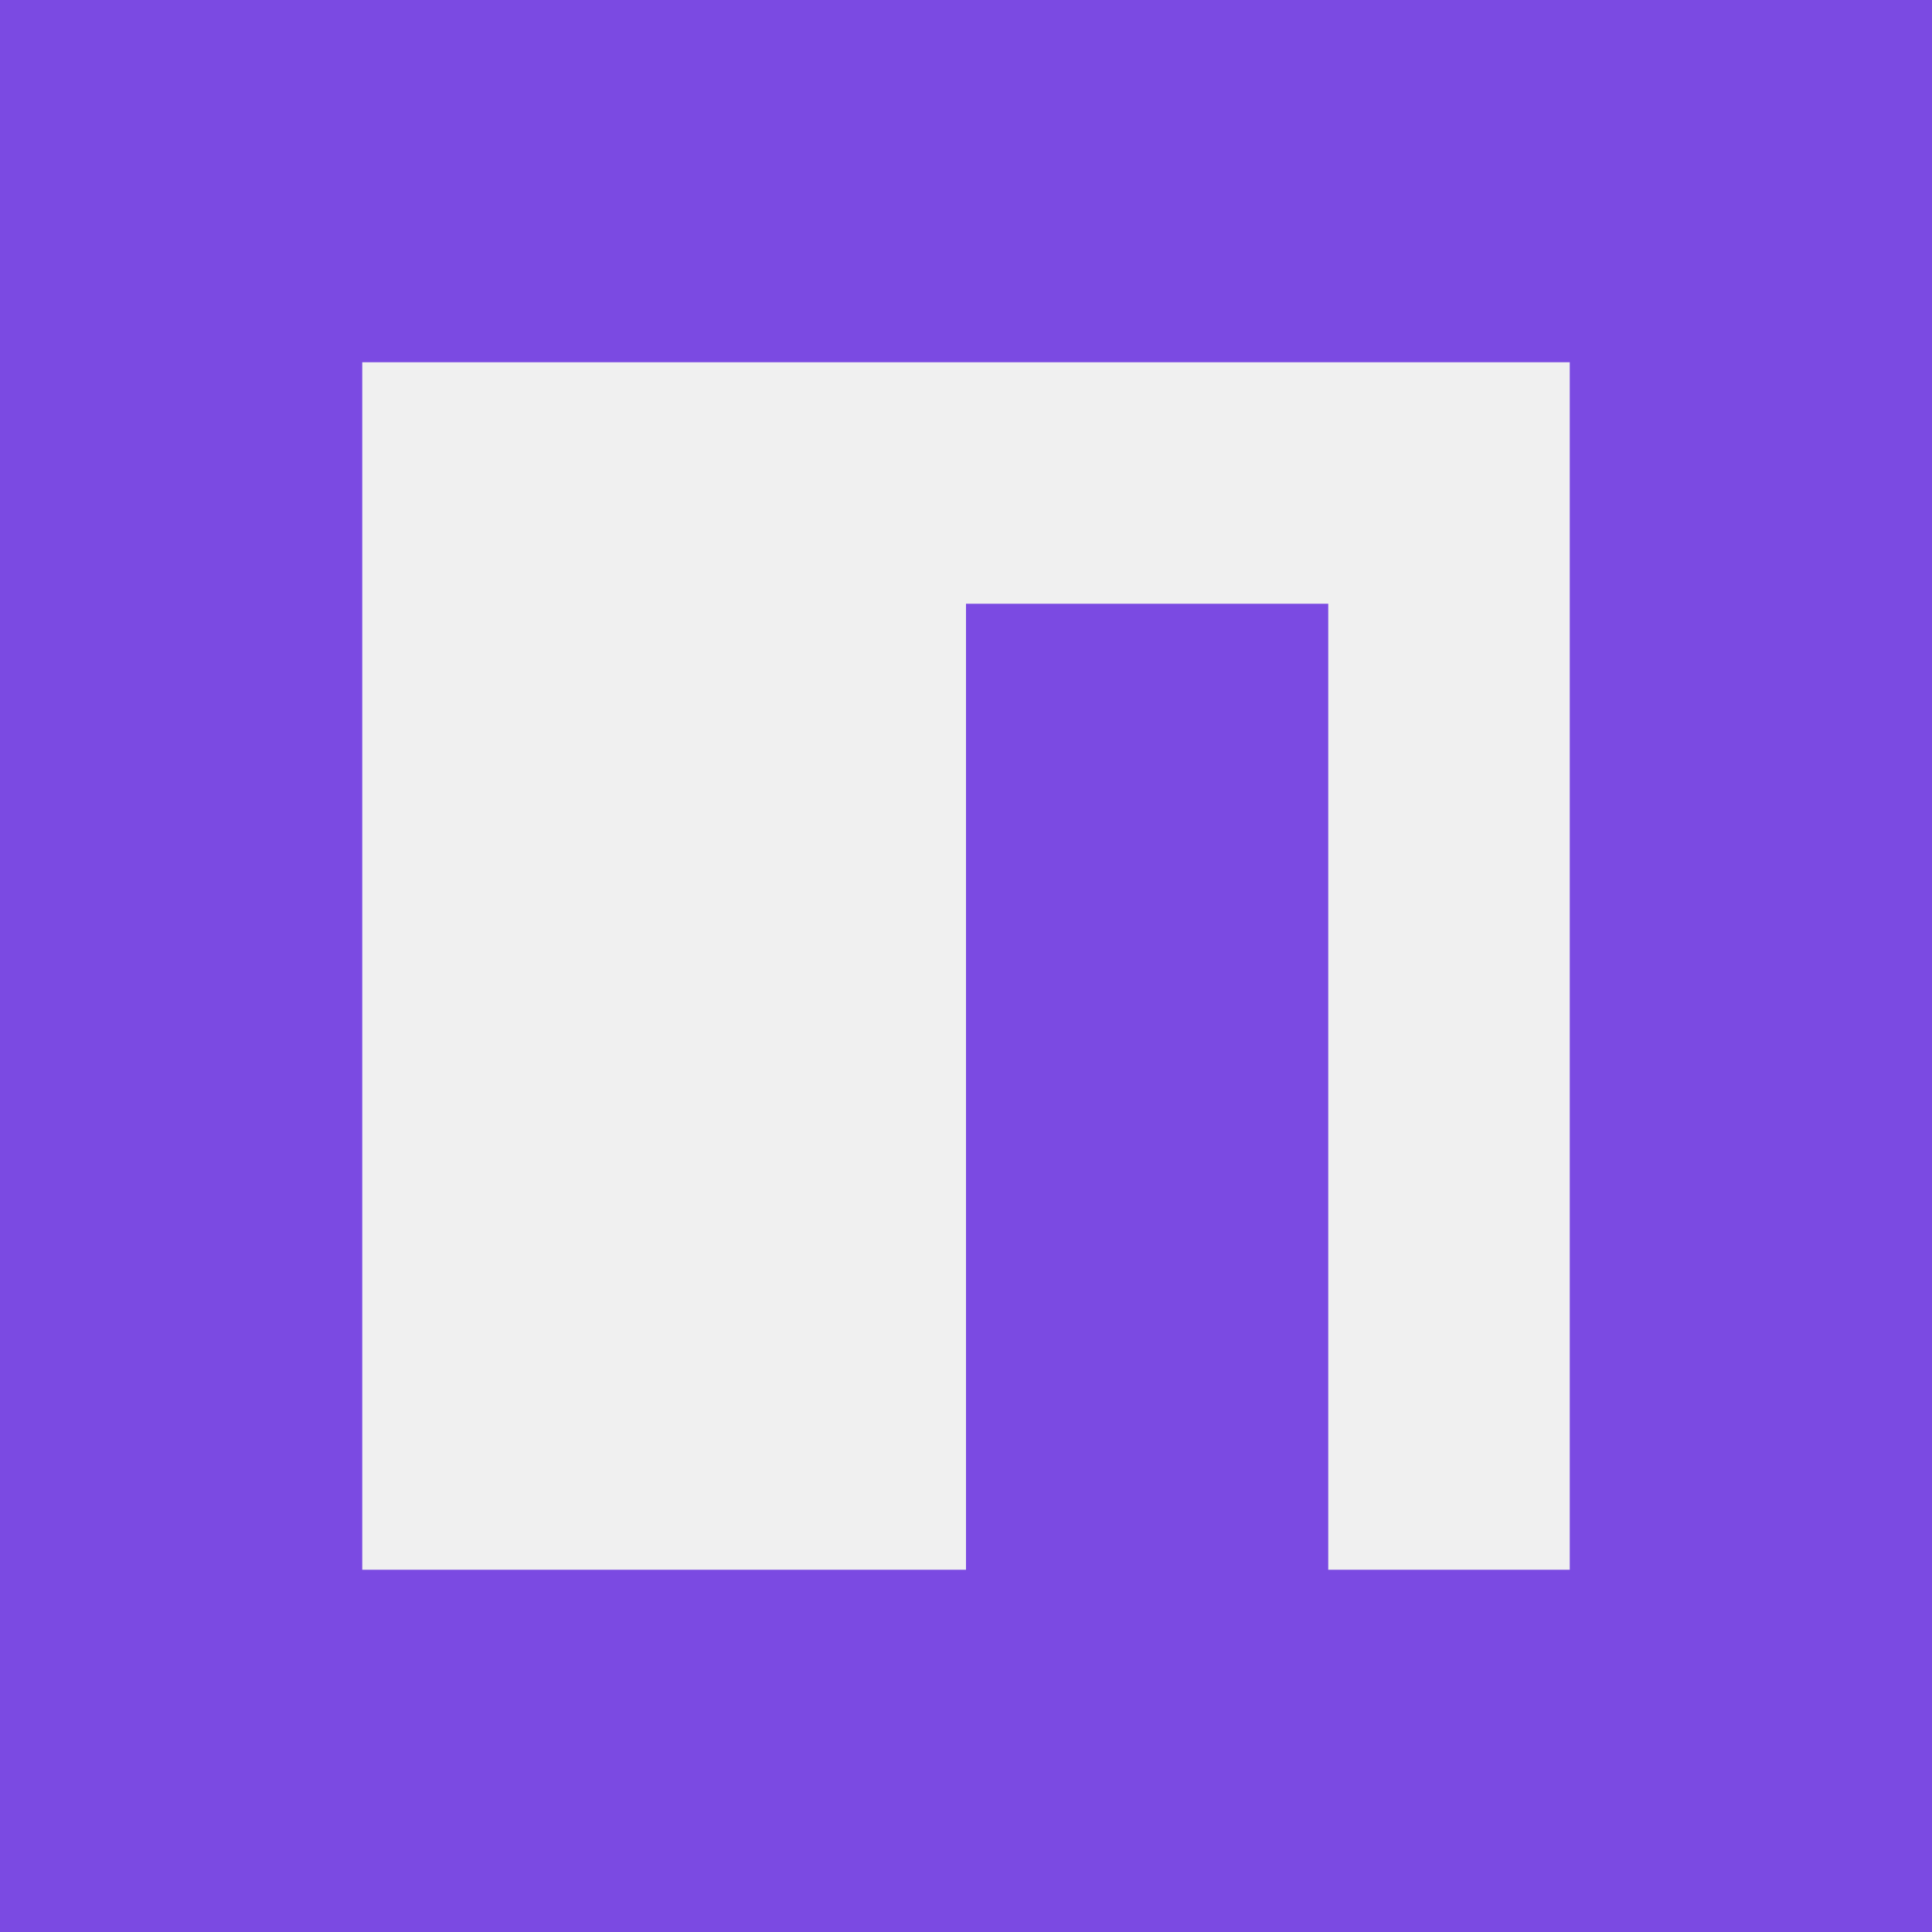
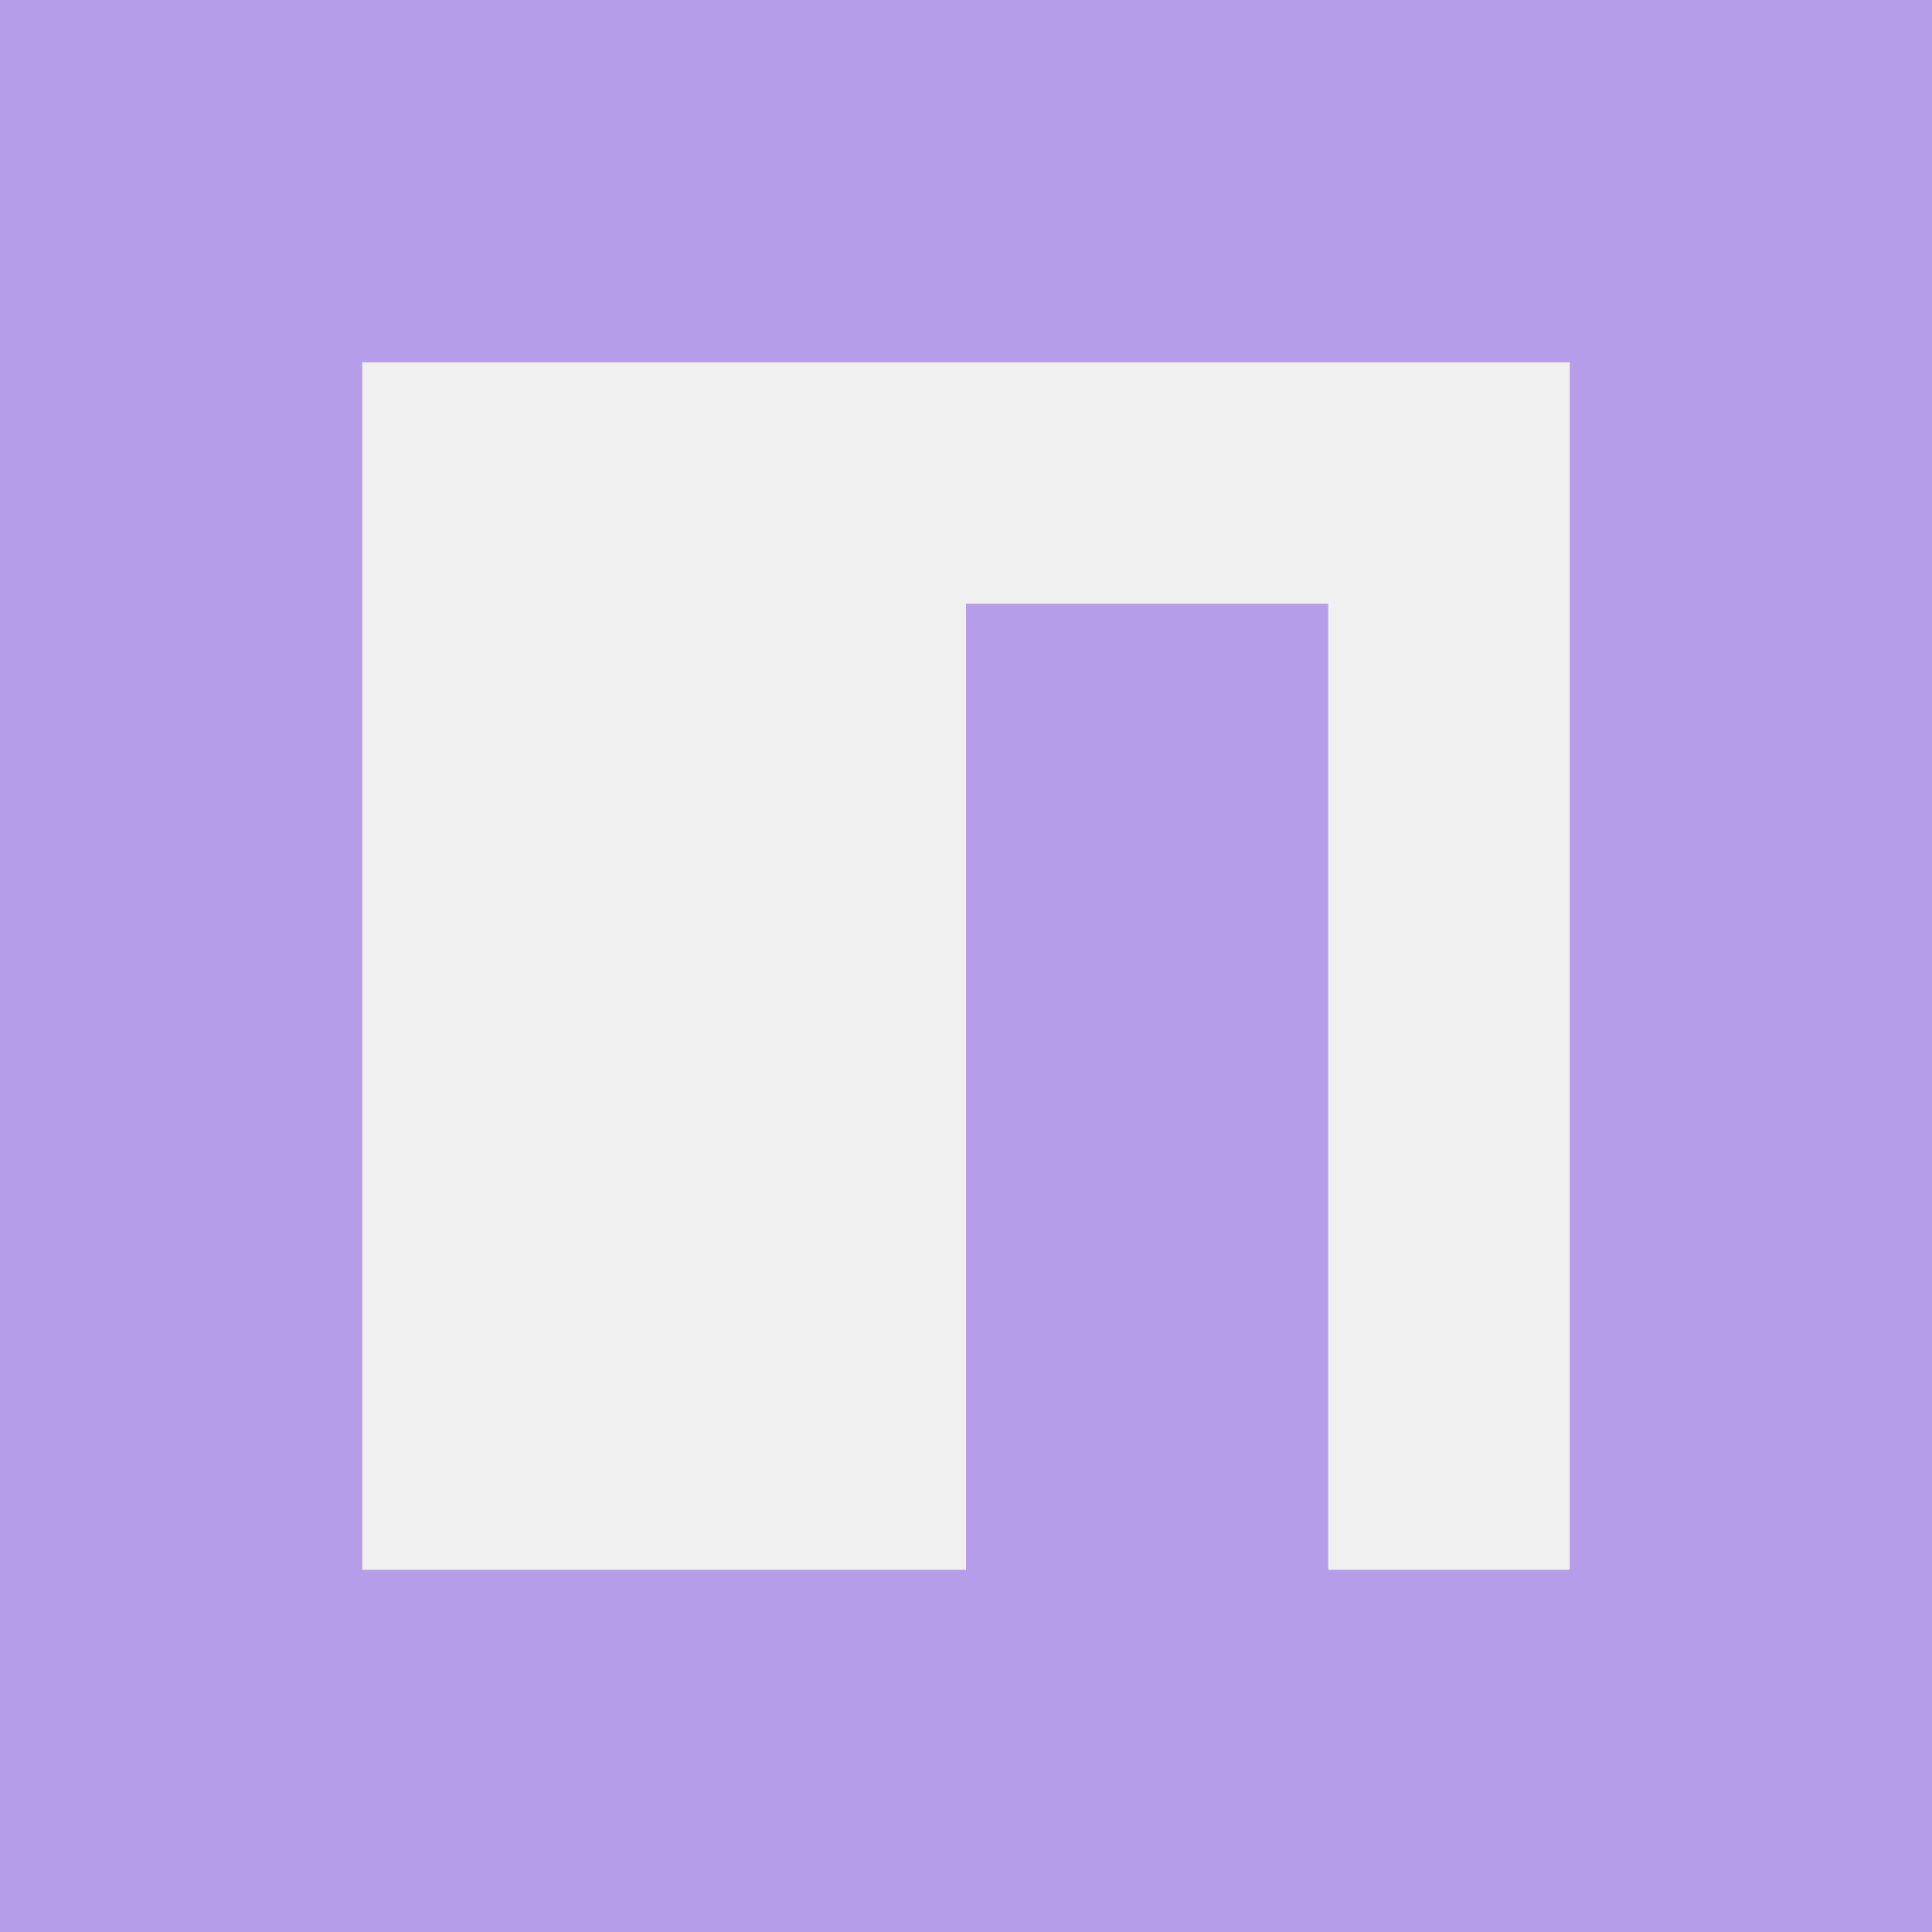
<svg xmlns="http://www.w3.org/2000/svg" width="64" height="64" viewBox="0 0 64 64" fill="none">
  <g clip-path="url(#clip0_149_306)">
-     <path fill-rule="evenodd" clip-rule="evenodd" d="M0 0V64H64V0H0ZM52 12H12V52H32V20H44V52H52V12Z" fill="#7B4AE2" />
+     <path fill-rule="evenodd" clip-rule="evenodd" d="M0 0V64H64V0H0ZM52 12H12V52H32V20H44V52H52V12Z" fill="#7B4AE2" fill-opacity="0.5" />
  </g>
  <defs>
    <clipPath id="clip0_149_306">
      <rect width="64" height="64" fill="white" />
    </clipPath>
  </defs>
</svg>
